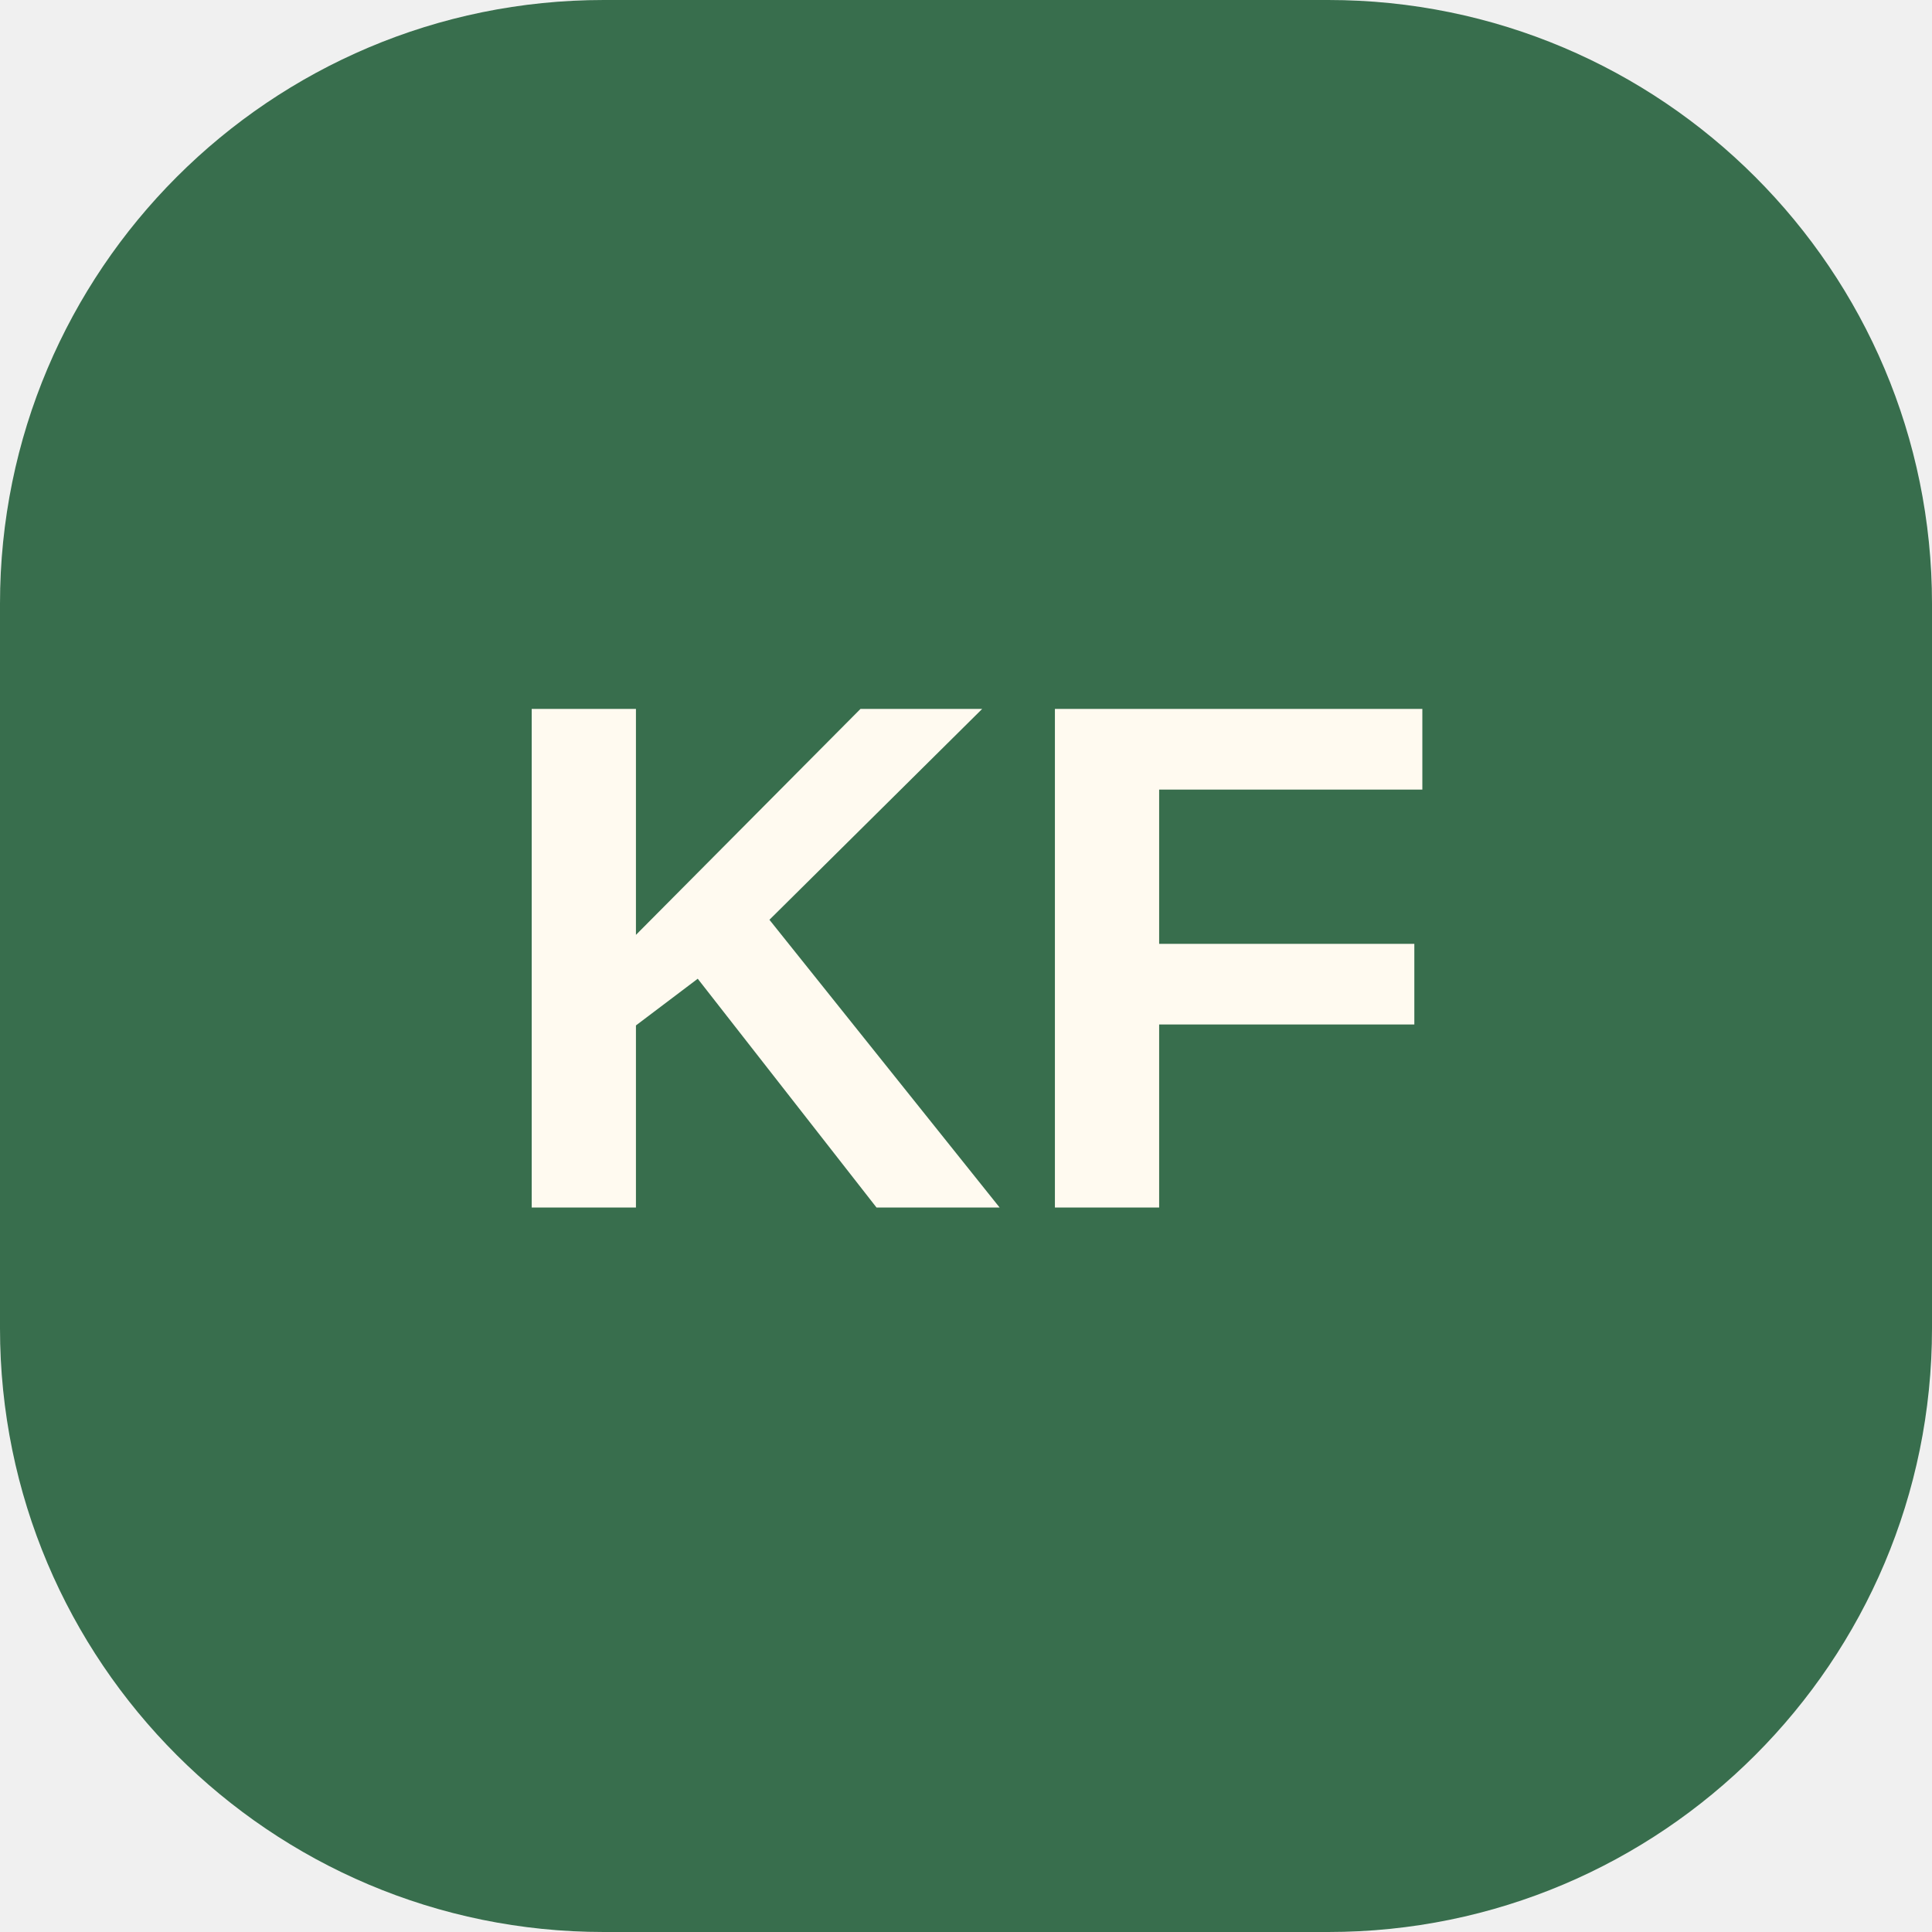
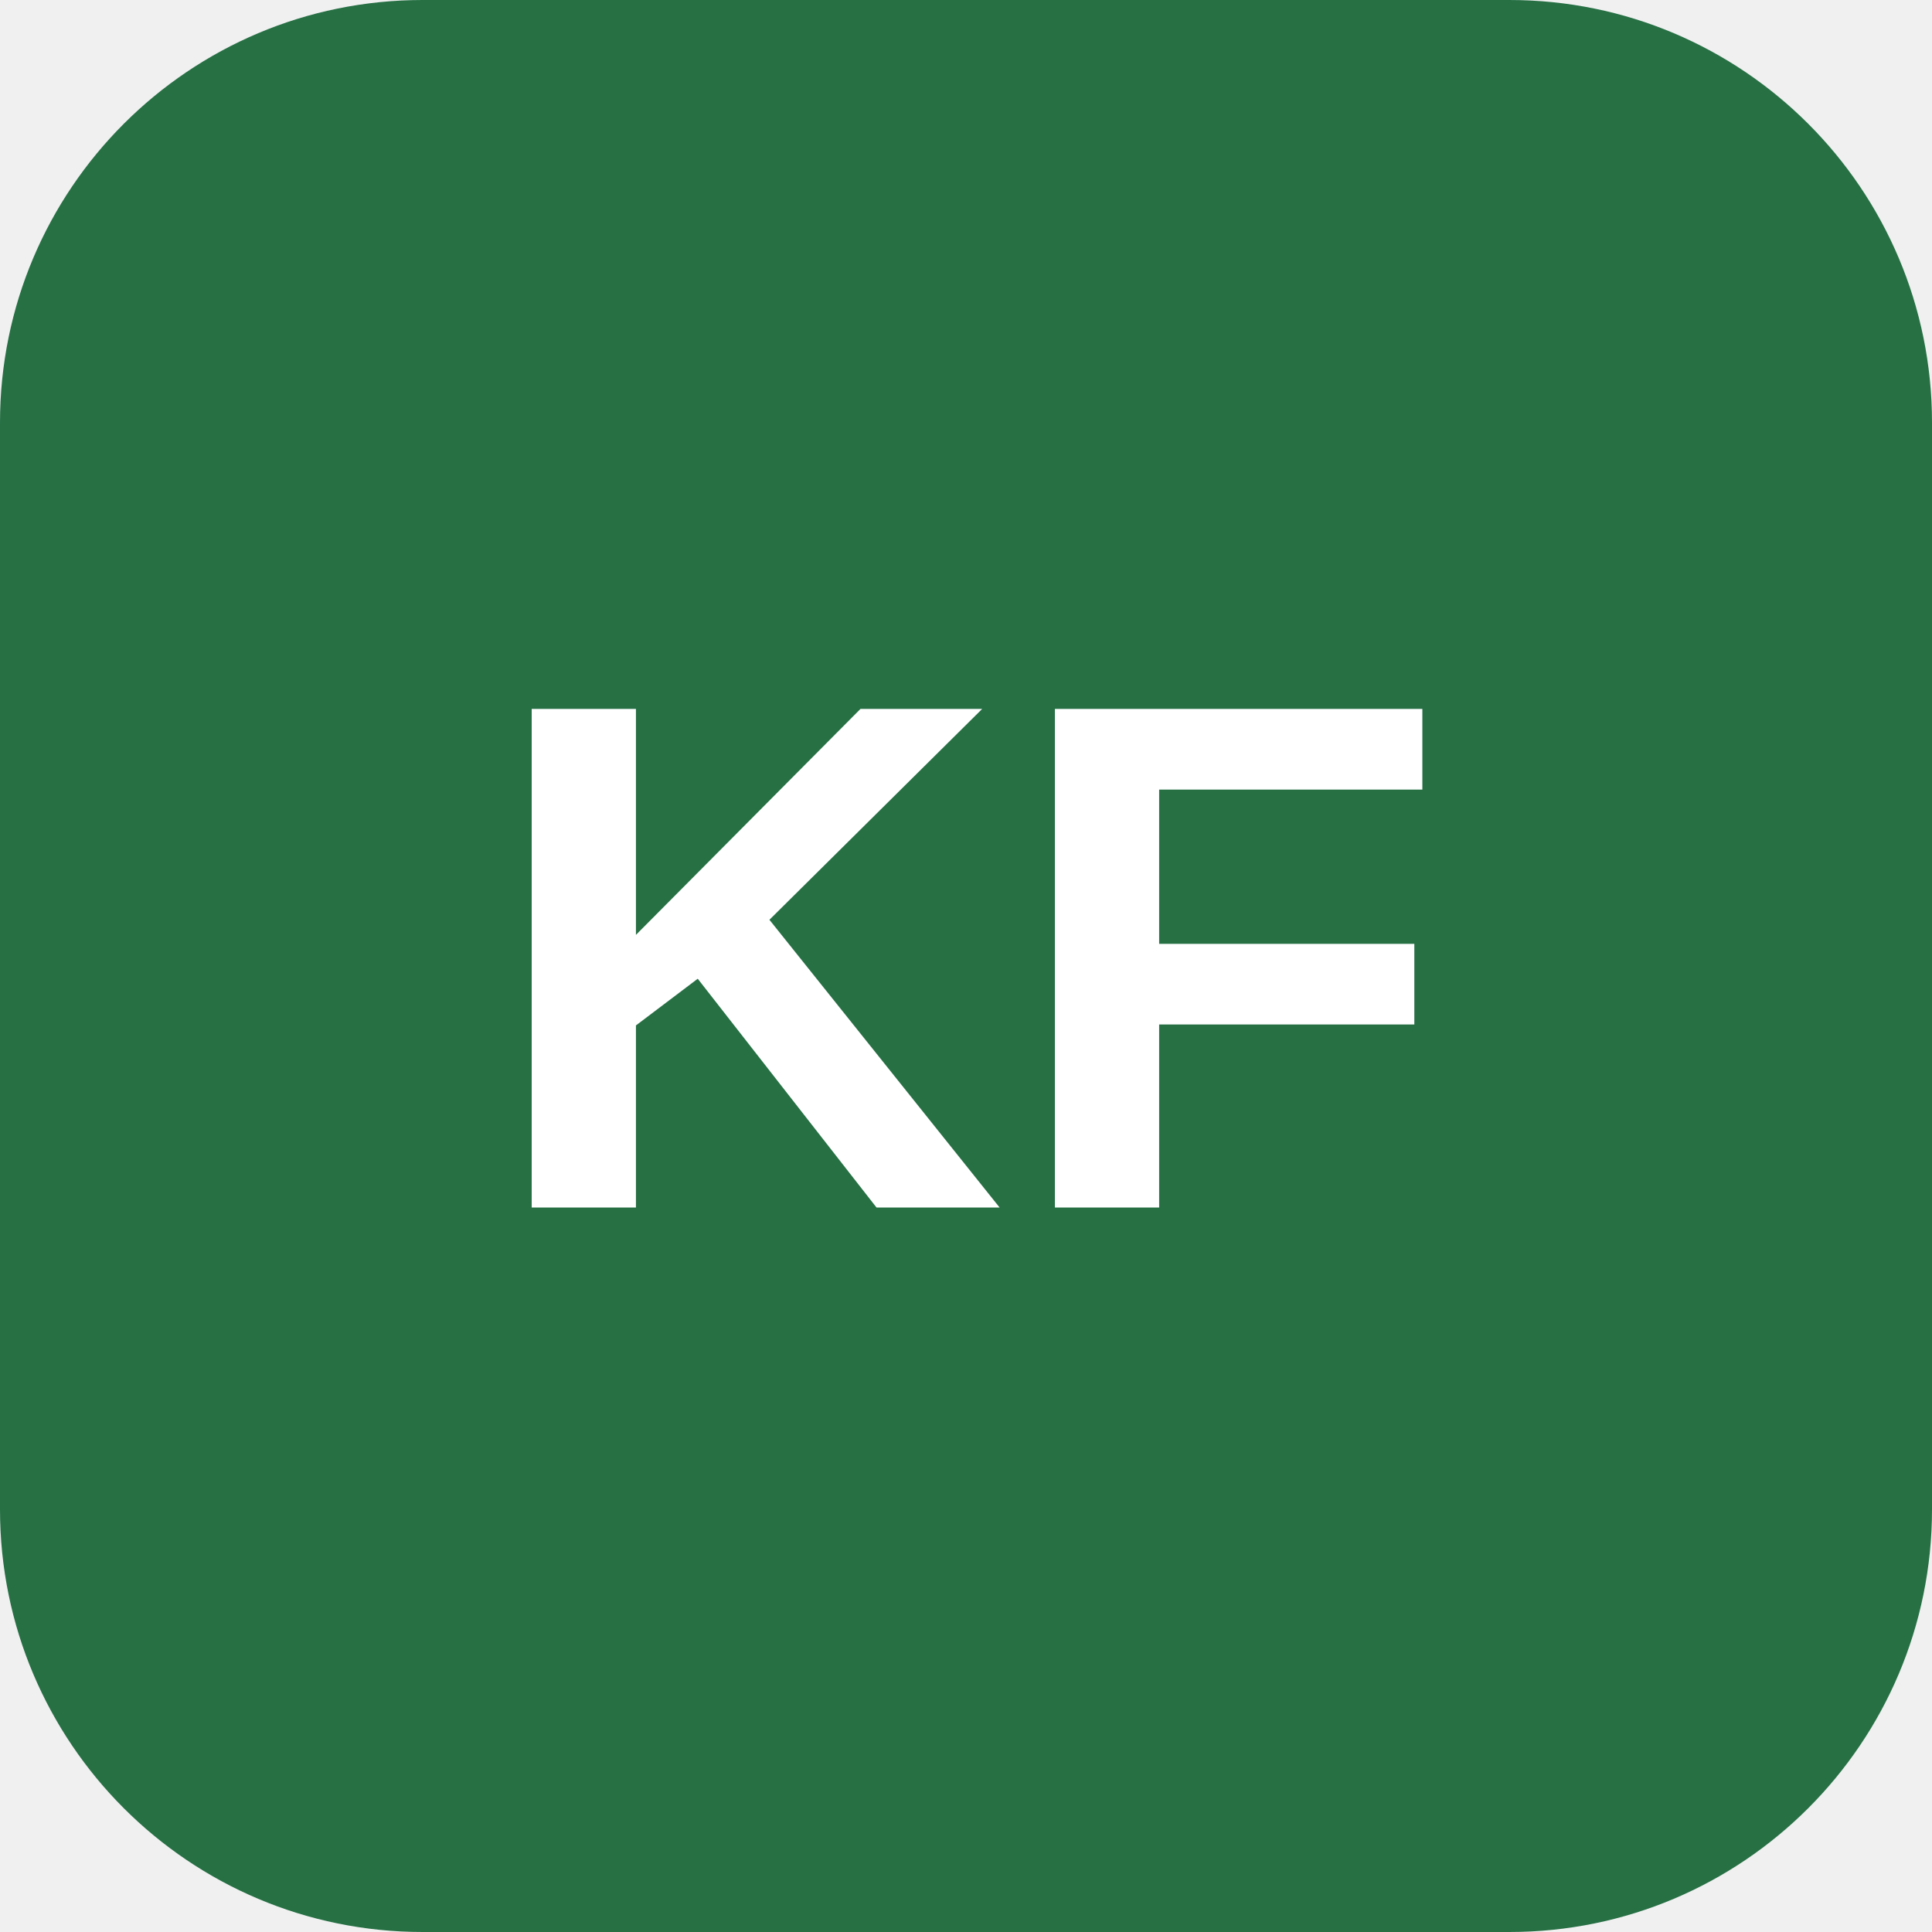
<svg xmlns="http://www.w3.org/2000/svg" viewBox="0 0 64 64">
-   <rect width="64" height="64" rx="20" fill="#386e4d" />
-   <text x="32" y="40" text-anchor="middle" font-family="Arial,sans-serif" font-weight="700" font-size="24" fill="#fffaf0">KF</text>
+   <rect width="64" height="64" rx="14" fill="#267044" />
+   <text x="32" y="40" text-anchor="middle" font-family="Arial,sans-serif" font-weight="700" font-size="24" fill="#ffffff">KF</text>
</svg>
